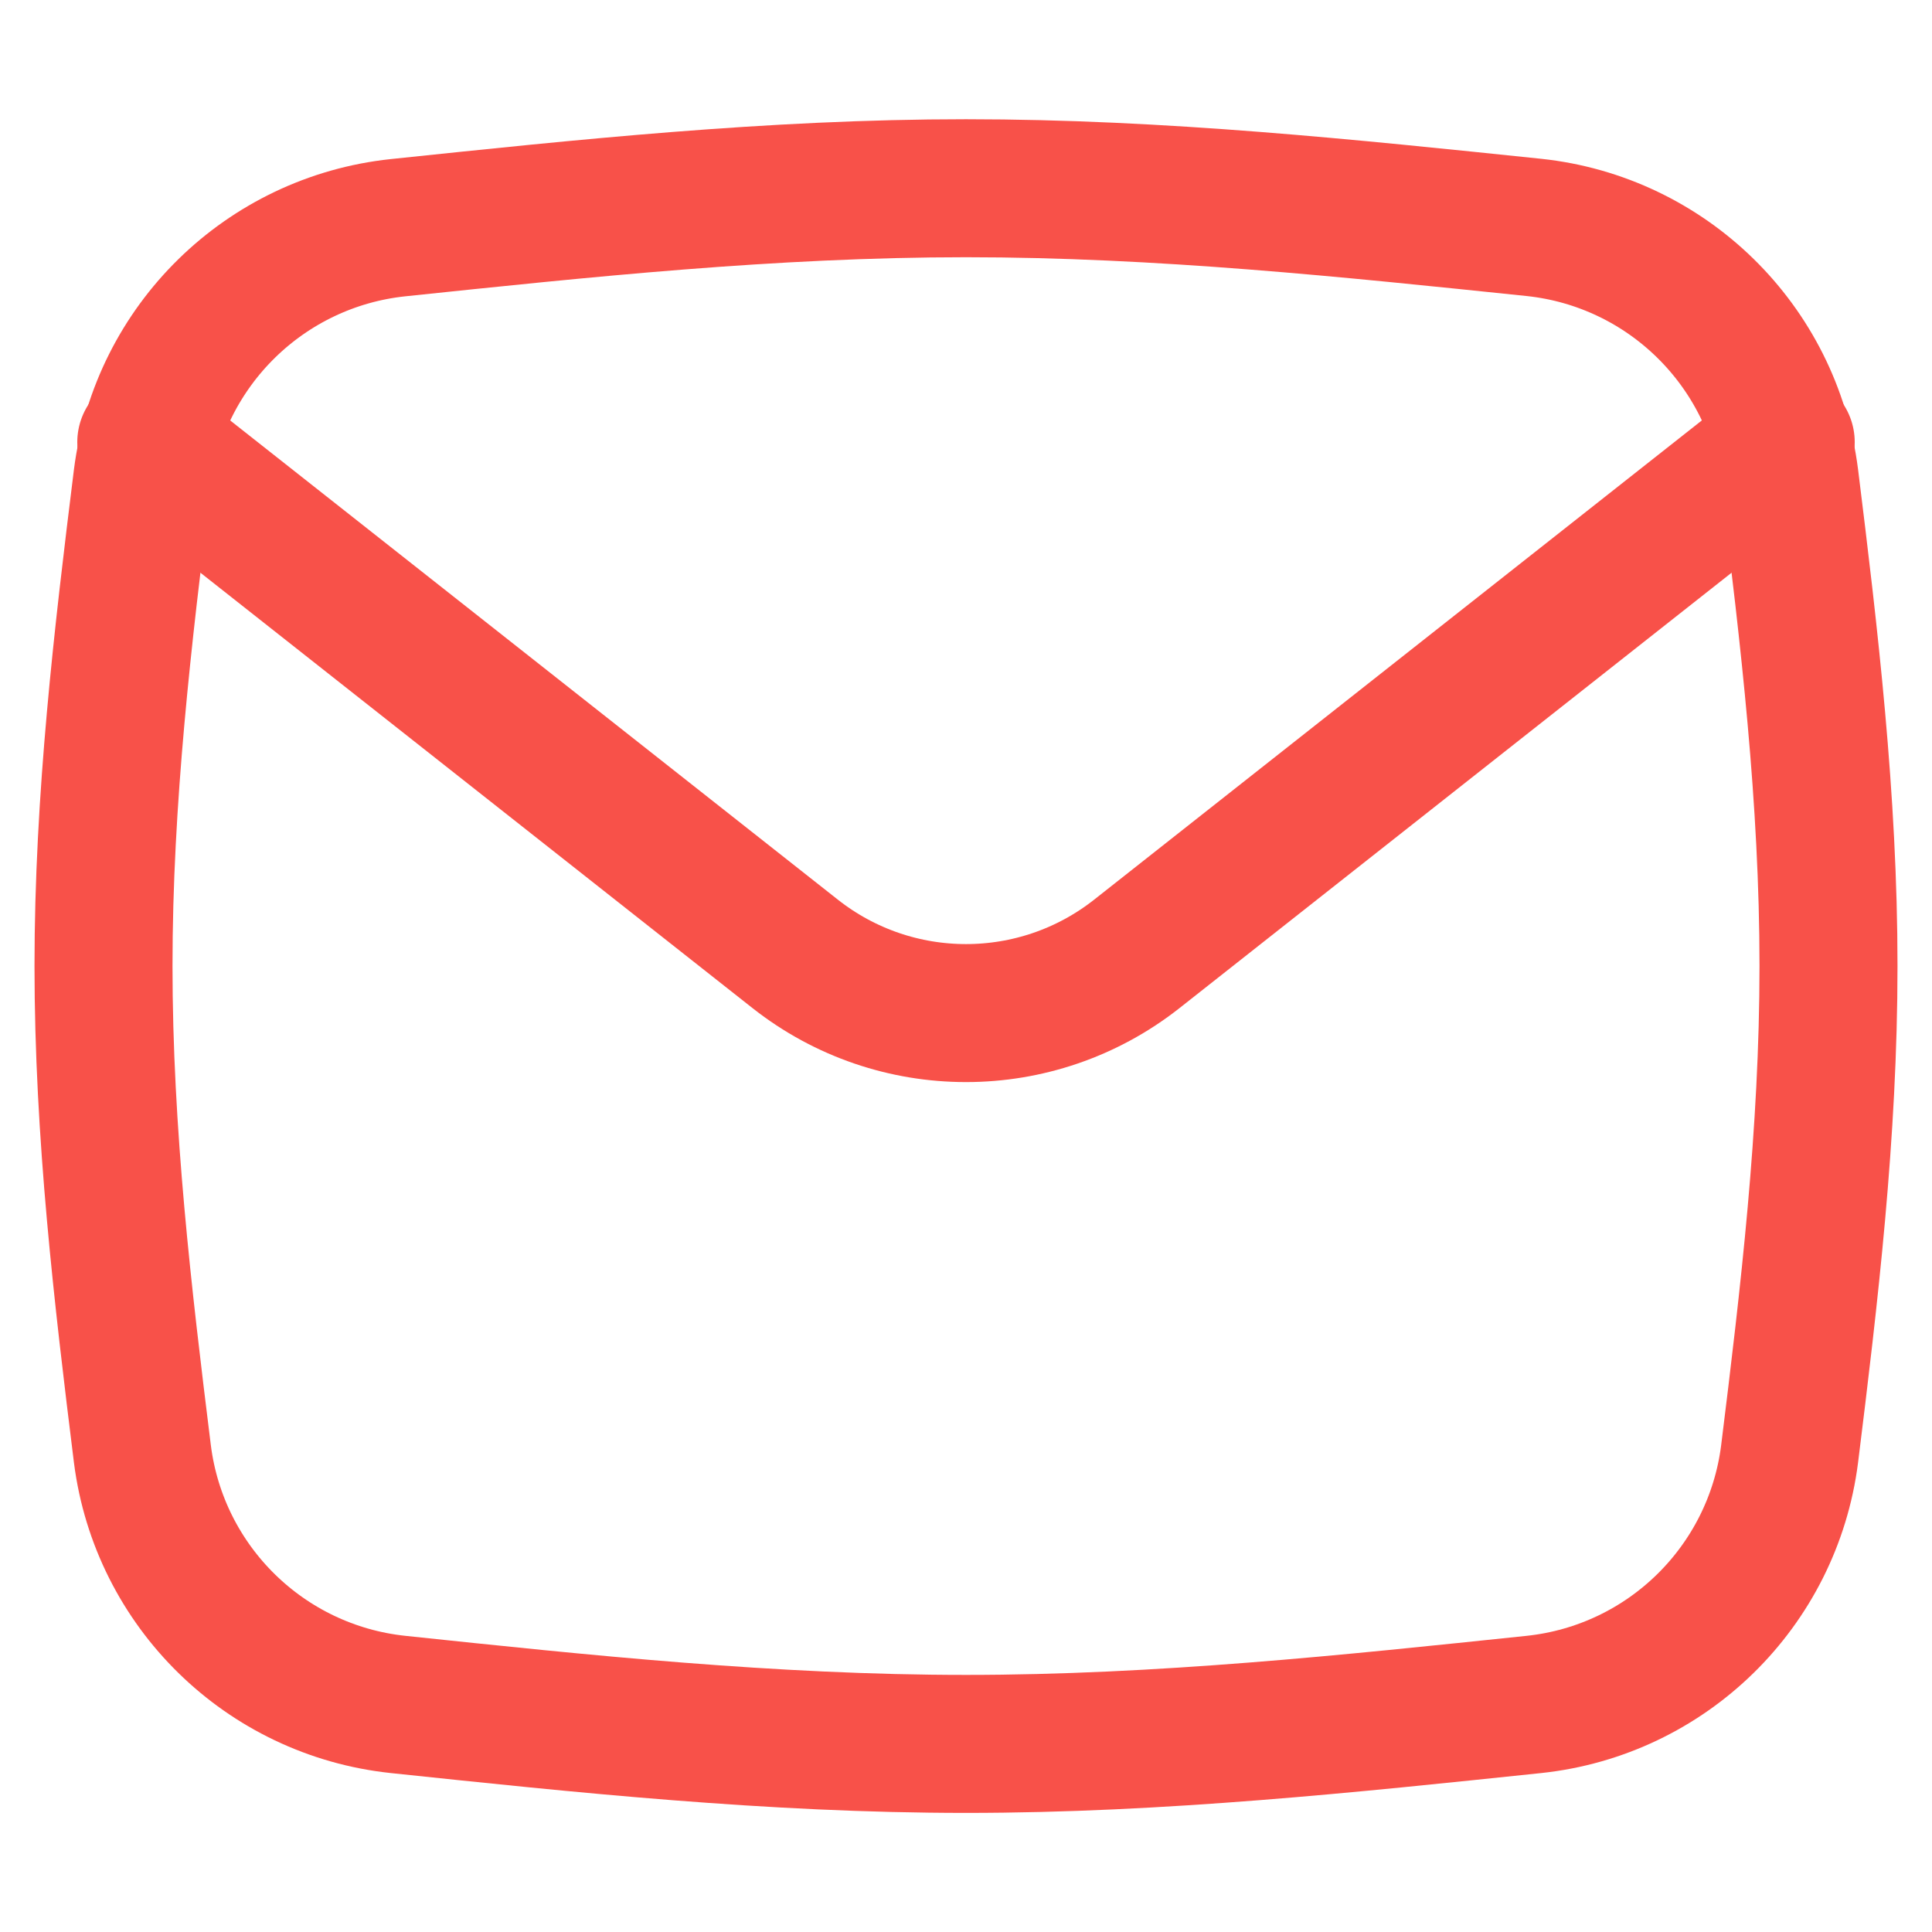
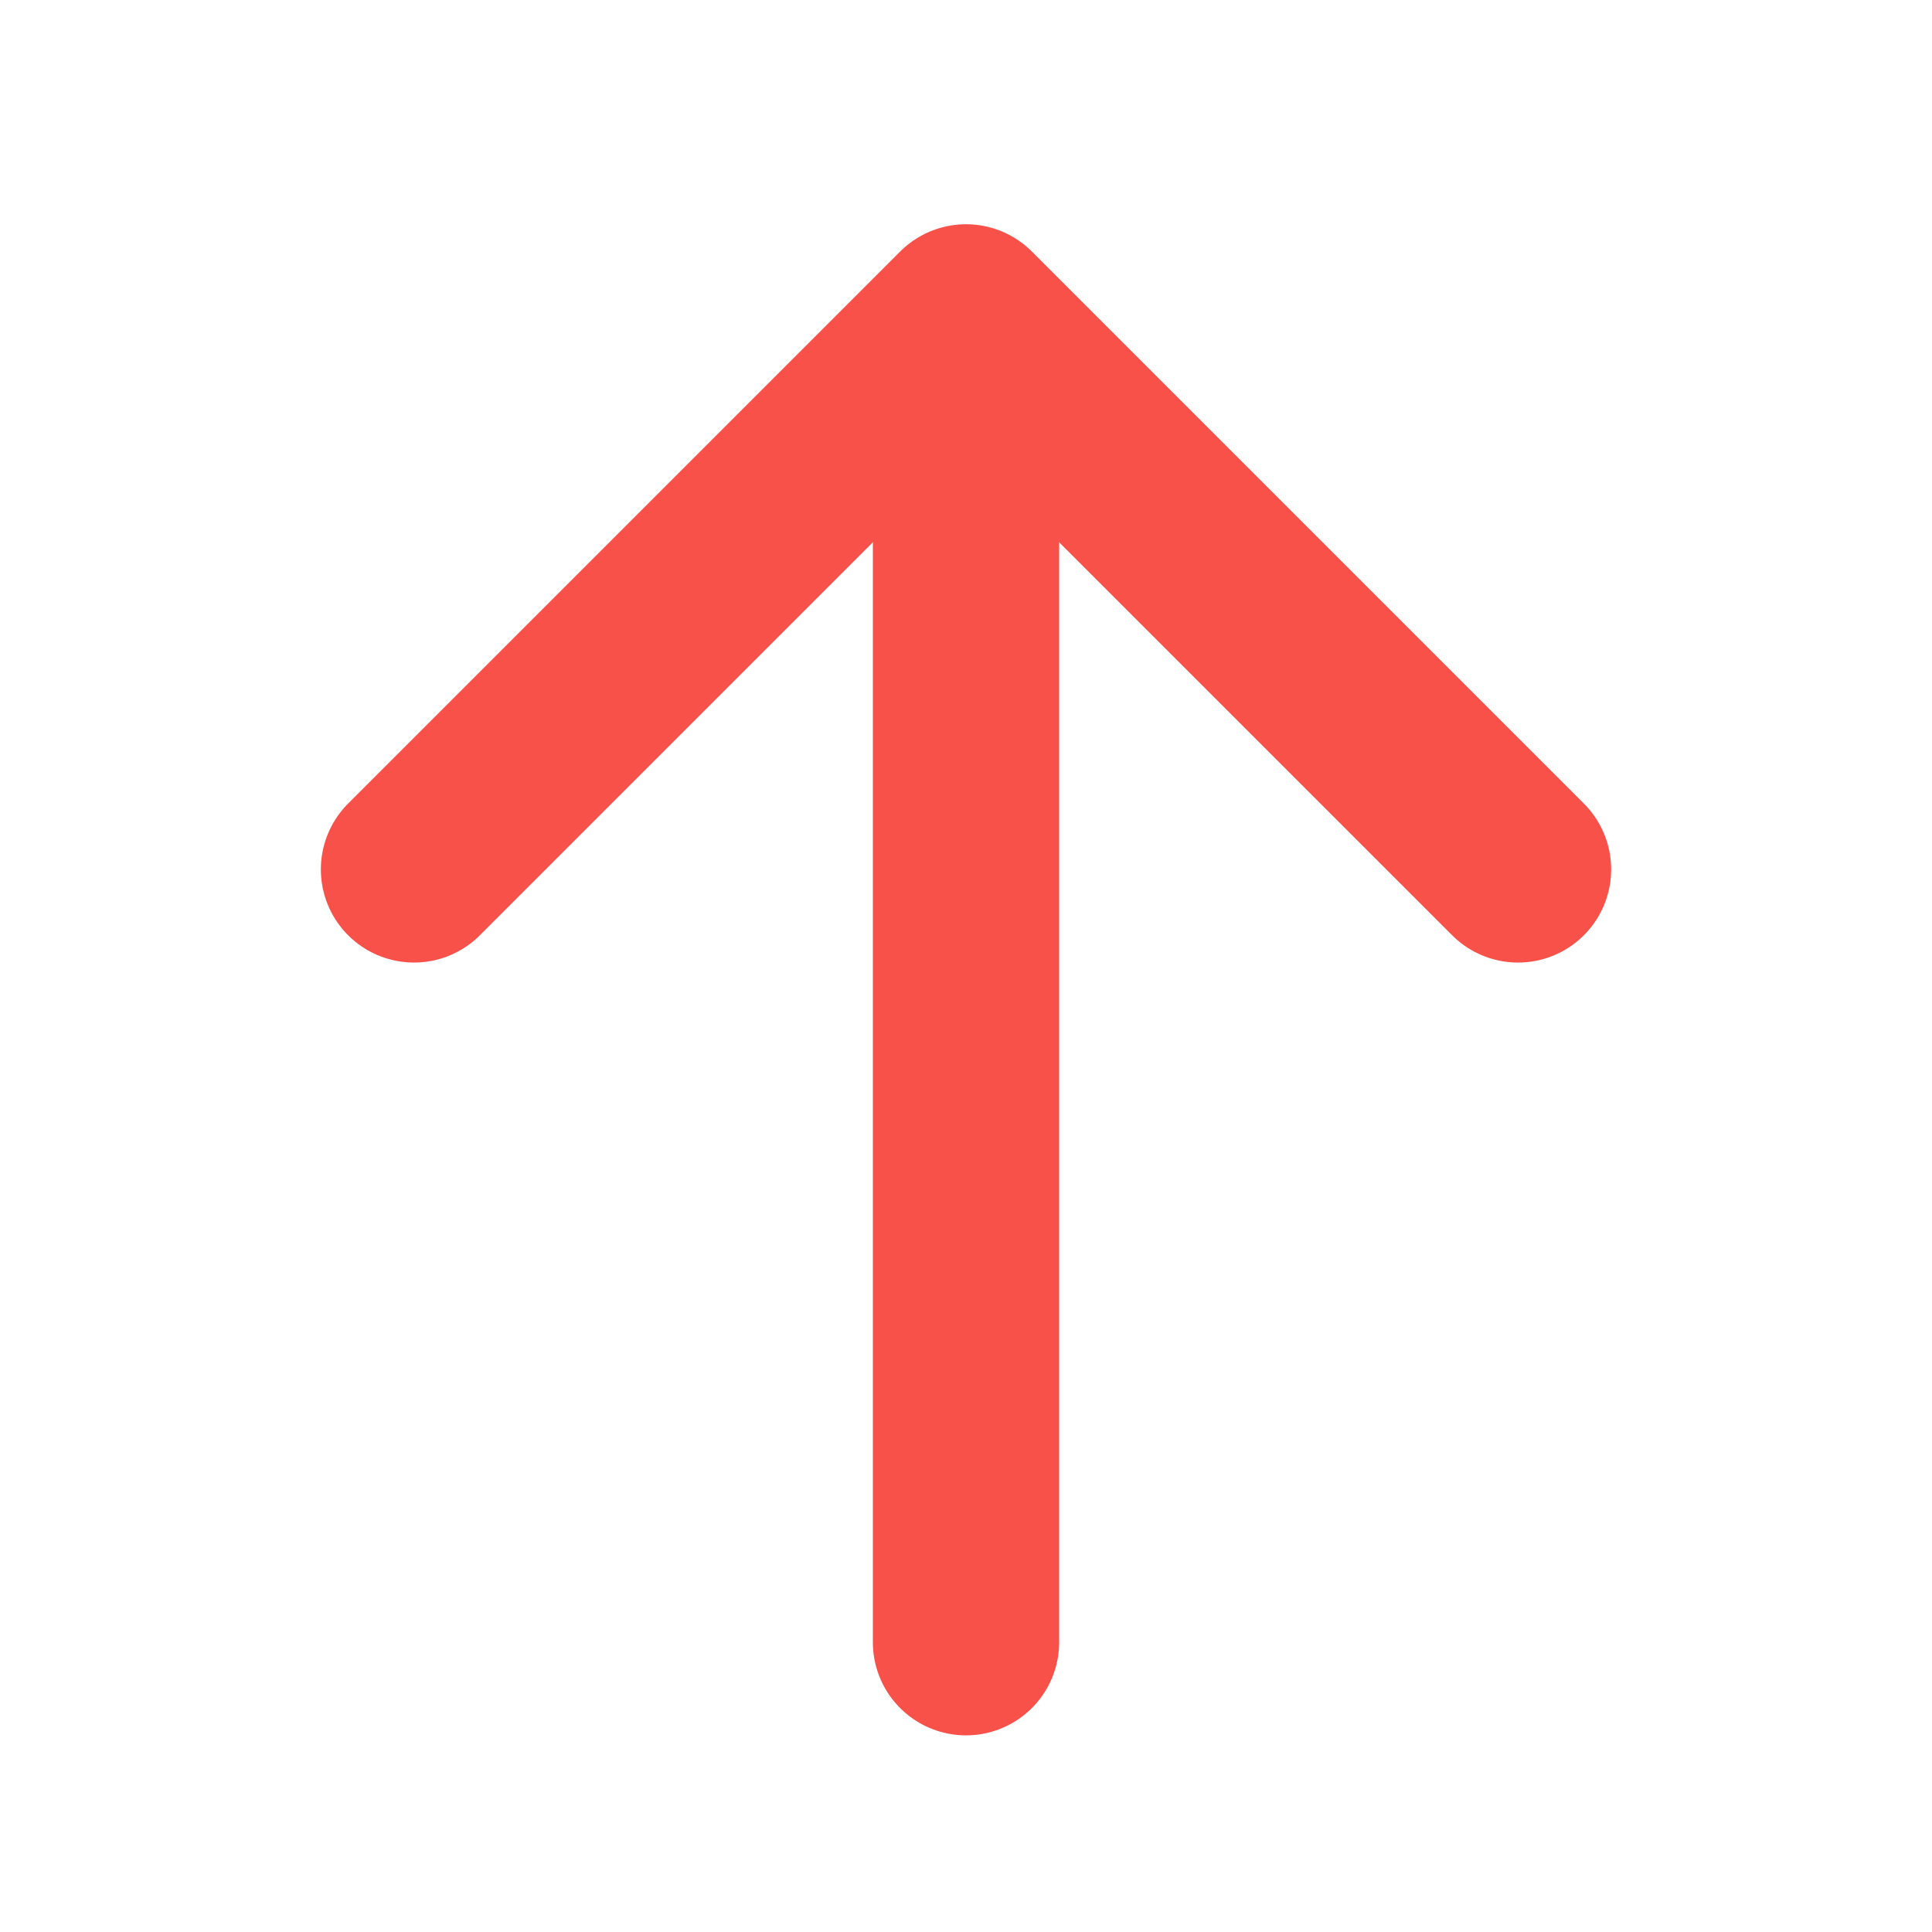
<svg xmlns="http://www.w3.org/2000/svg" viewBox="0 0 14 14" preserveAspectRatio="xMidYMid meet">
-   <g fill="none" stroke="#f85149" stroke-linecap="round" stroke-linejoin="round">
-     <path d="M1.032 10.537a2.09 2.09 0 0 0 1.852 1.814c1.329.14 2.705.286 4.116.286s2.787-.147 4.116-.286a2.09 2.09 0 0 0 1.852-1.814c.142-1.144.282-2.326.282-3.537s-.14-2.393-.282-3.537a2.09 2.09 0 0 0-1.852-1.815C9.787 1.51 8.41 1.364 7 1.364s-2.787.147-4.116.286a2.09 2.09 0 0 0-1.852 1.814C.89 4.607.75 5.79.75 7s.14 2.393.282 3.537" />
-     <path d="m1.06 3.204l4.702 3.708a2 2 0 0 0 2.476 0l4.702-3.708" />
+   <g fill="none" stroke="#f85149" stroke-width="1.35" stroke-linecap="round" stroke-linejoin="round">
+     <path d="M7 11.9V2.4" />
+     <path d="M3 6.3 7 2.3l4 4" />
  </g>
</svg>
